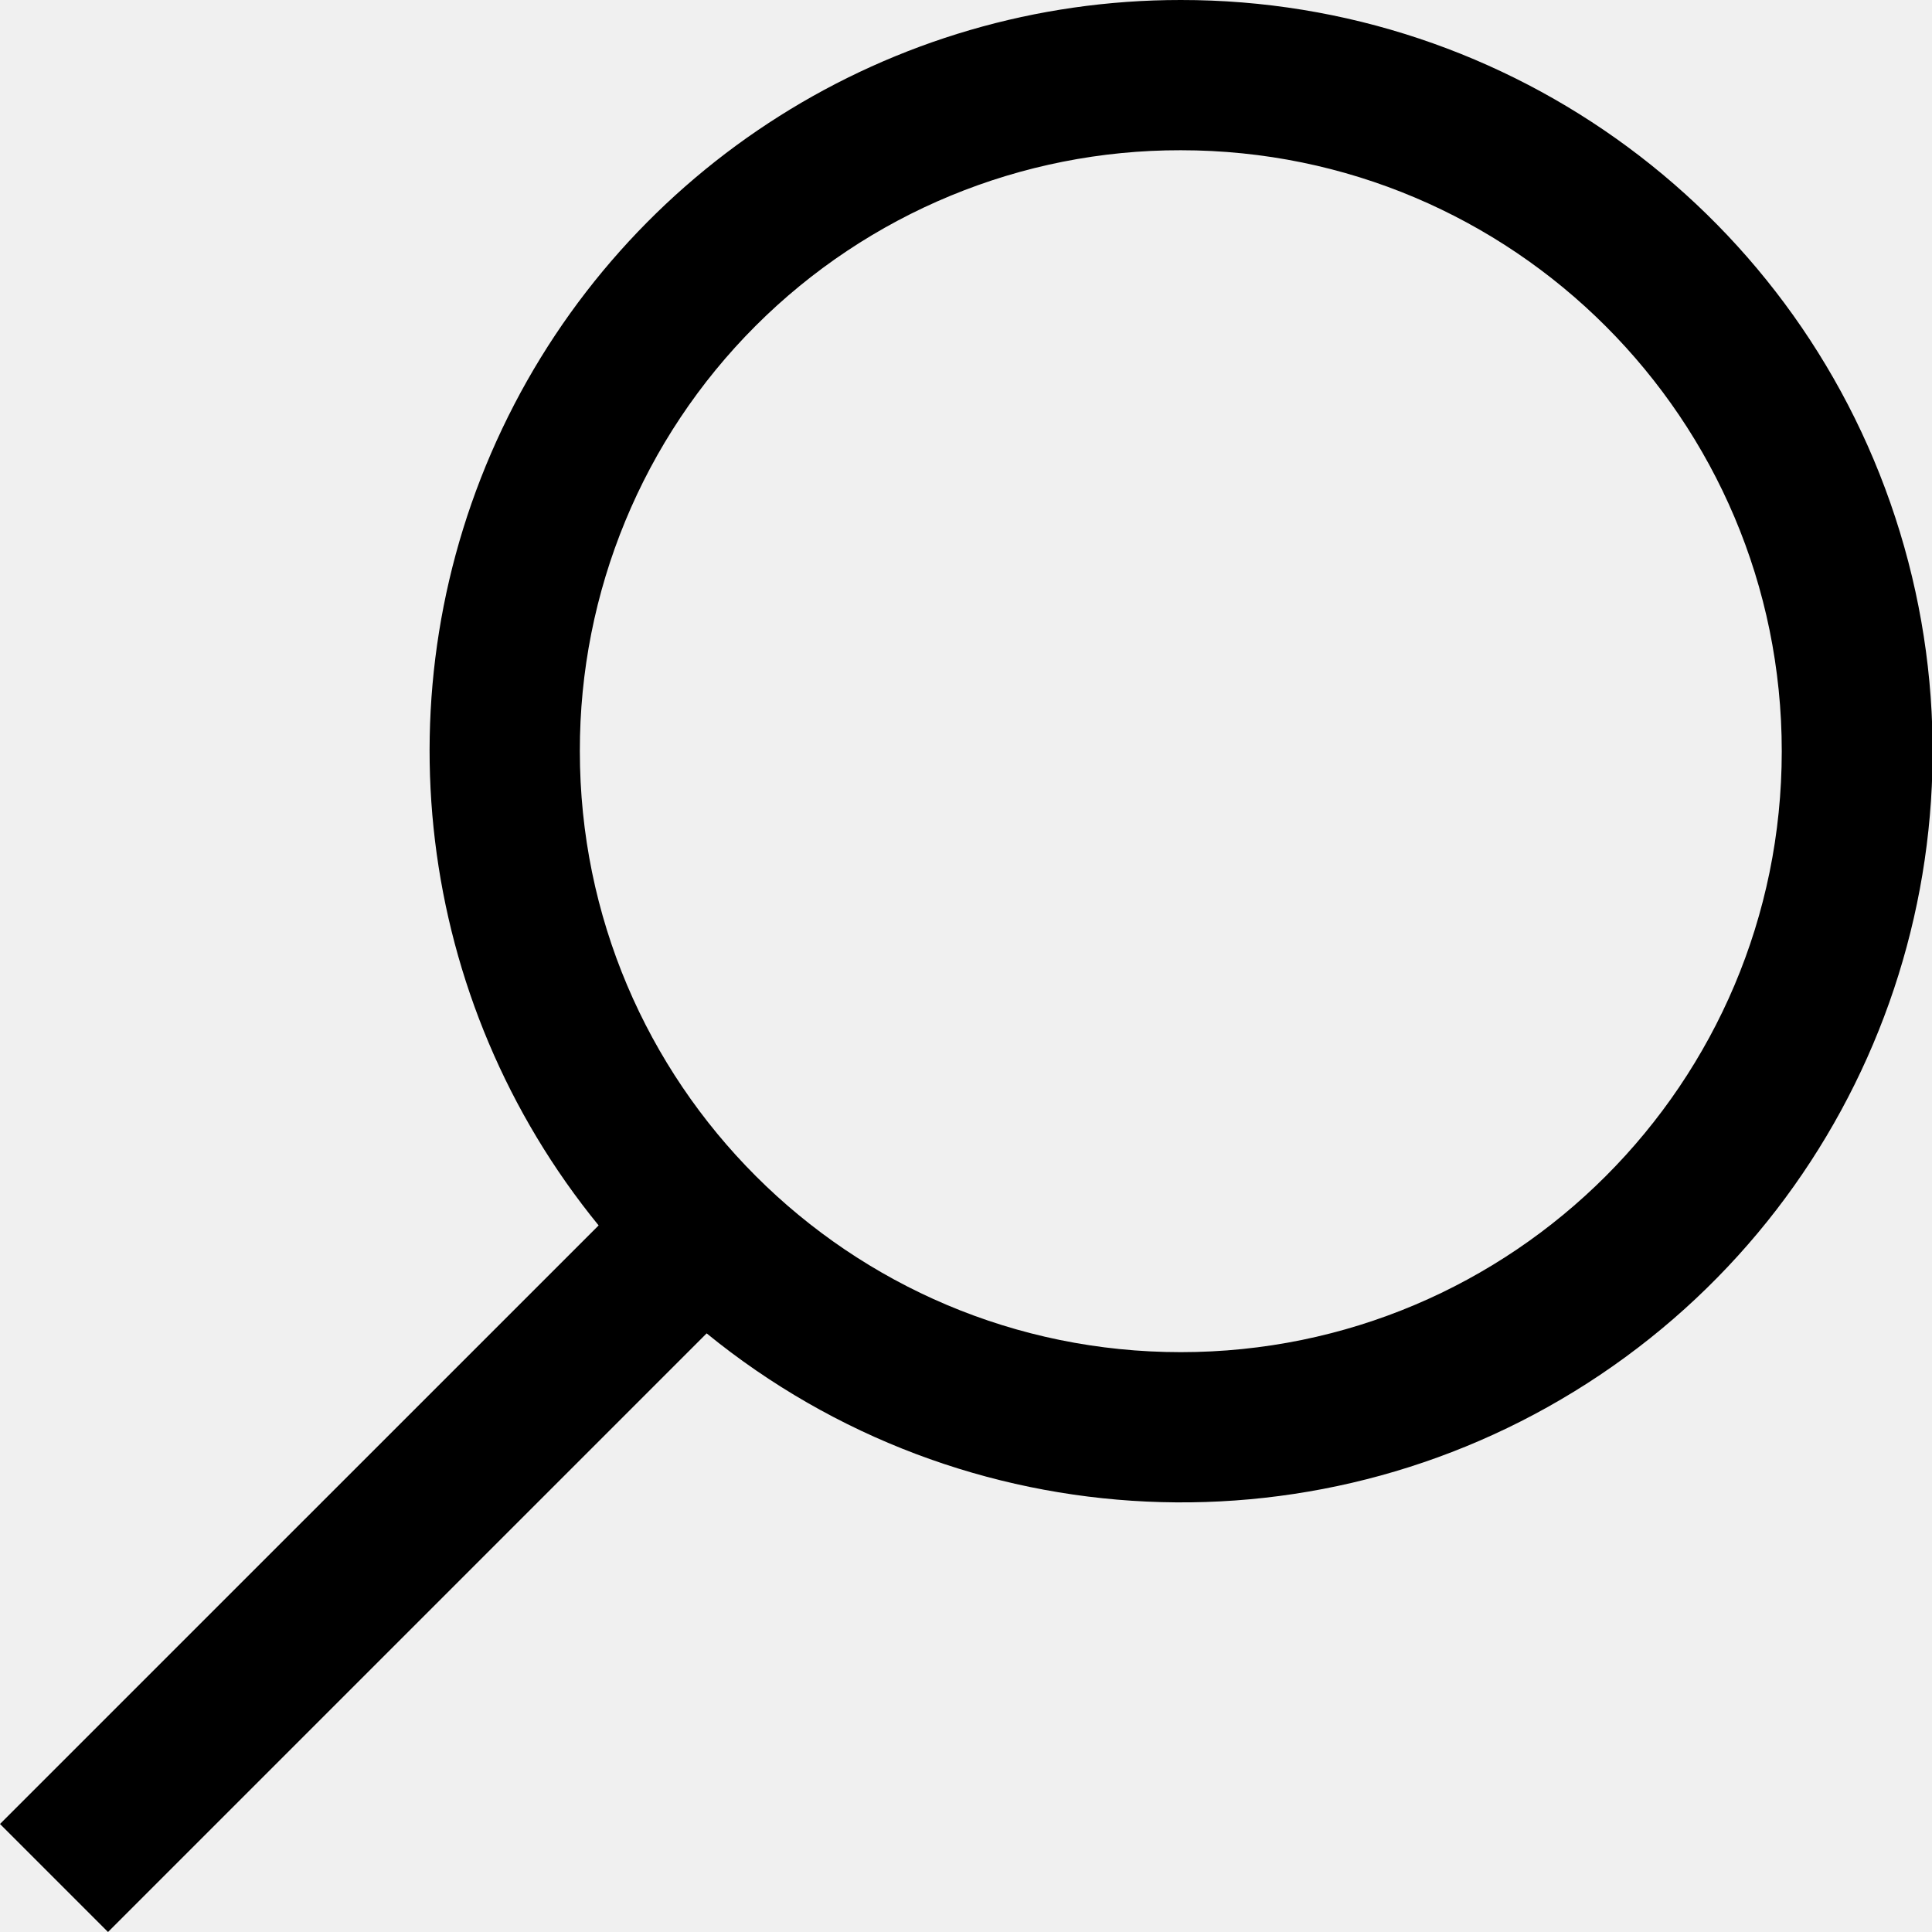
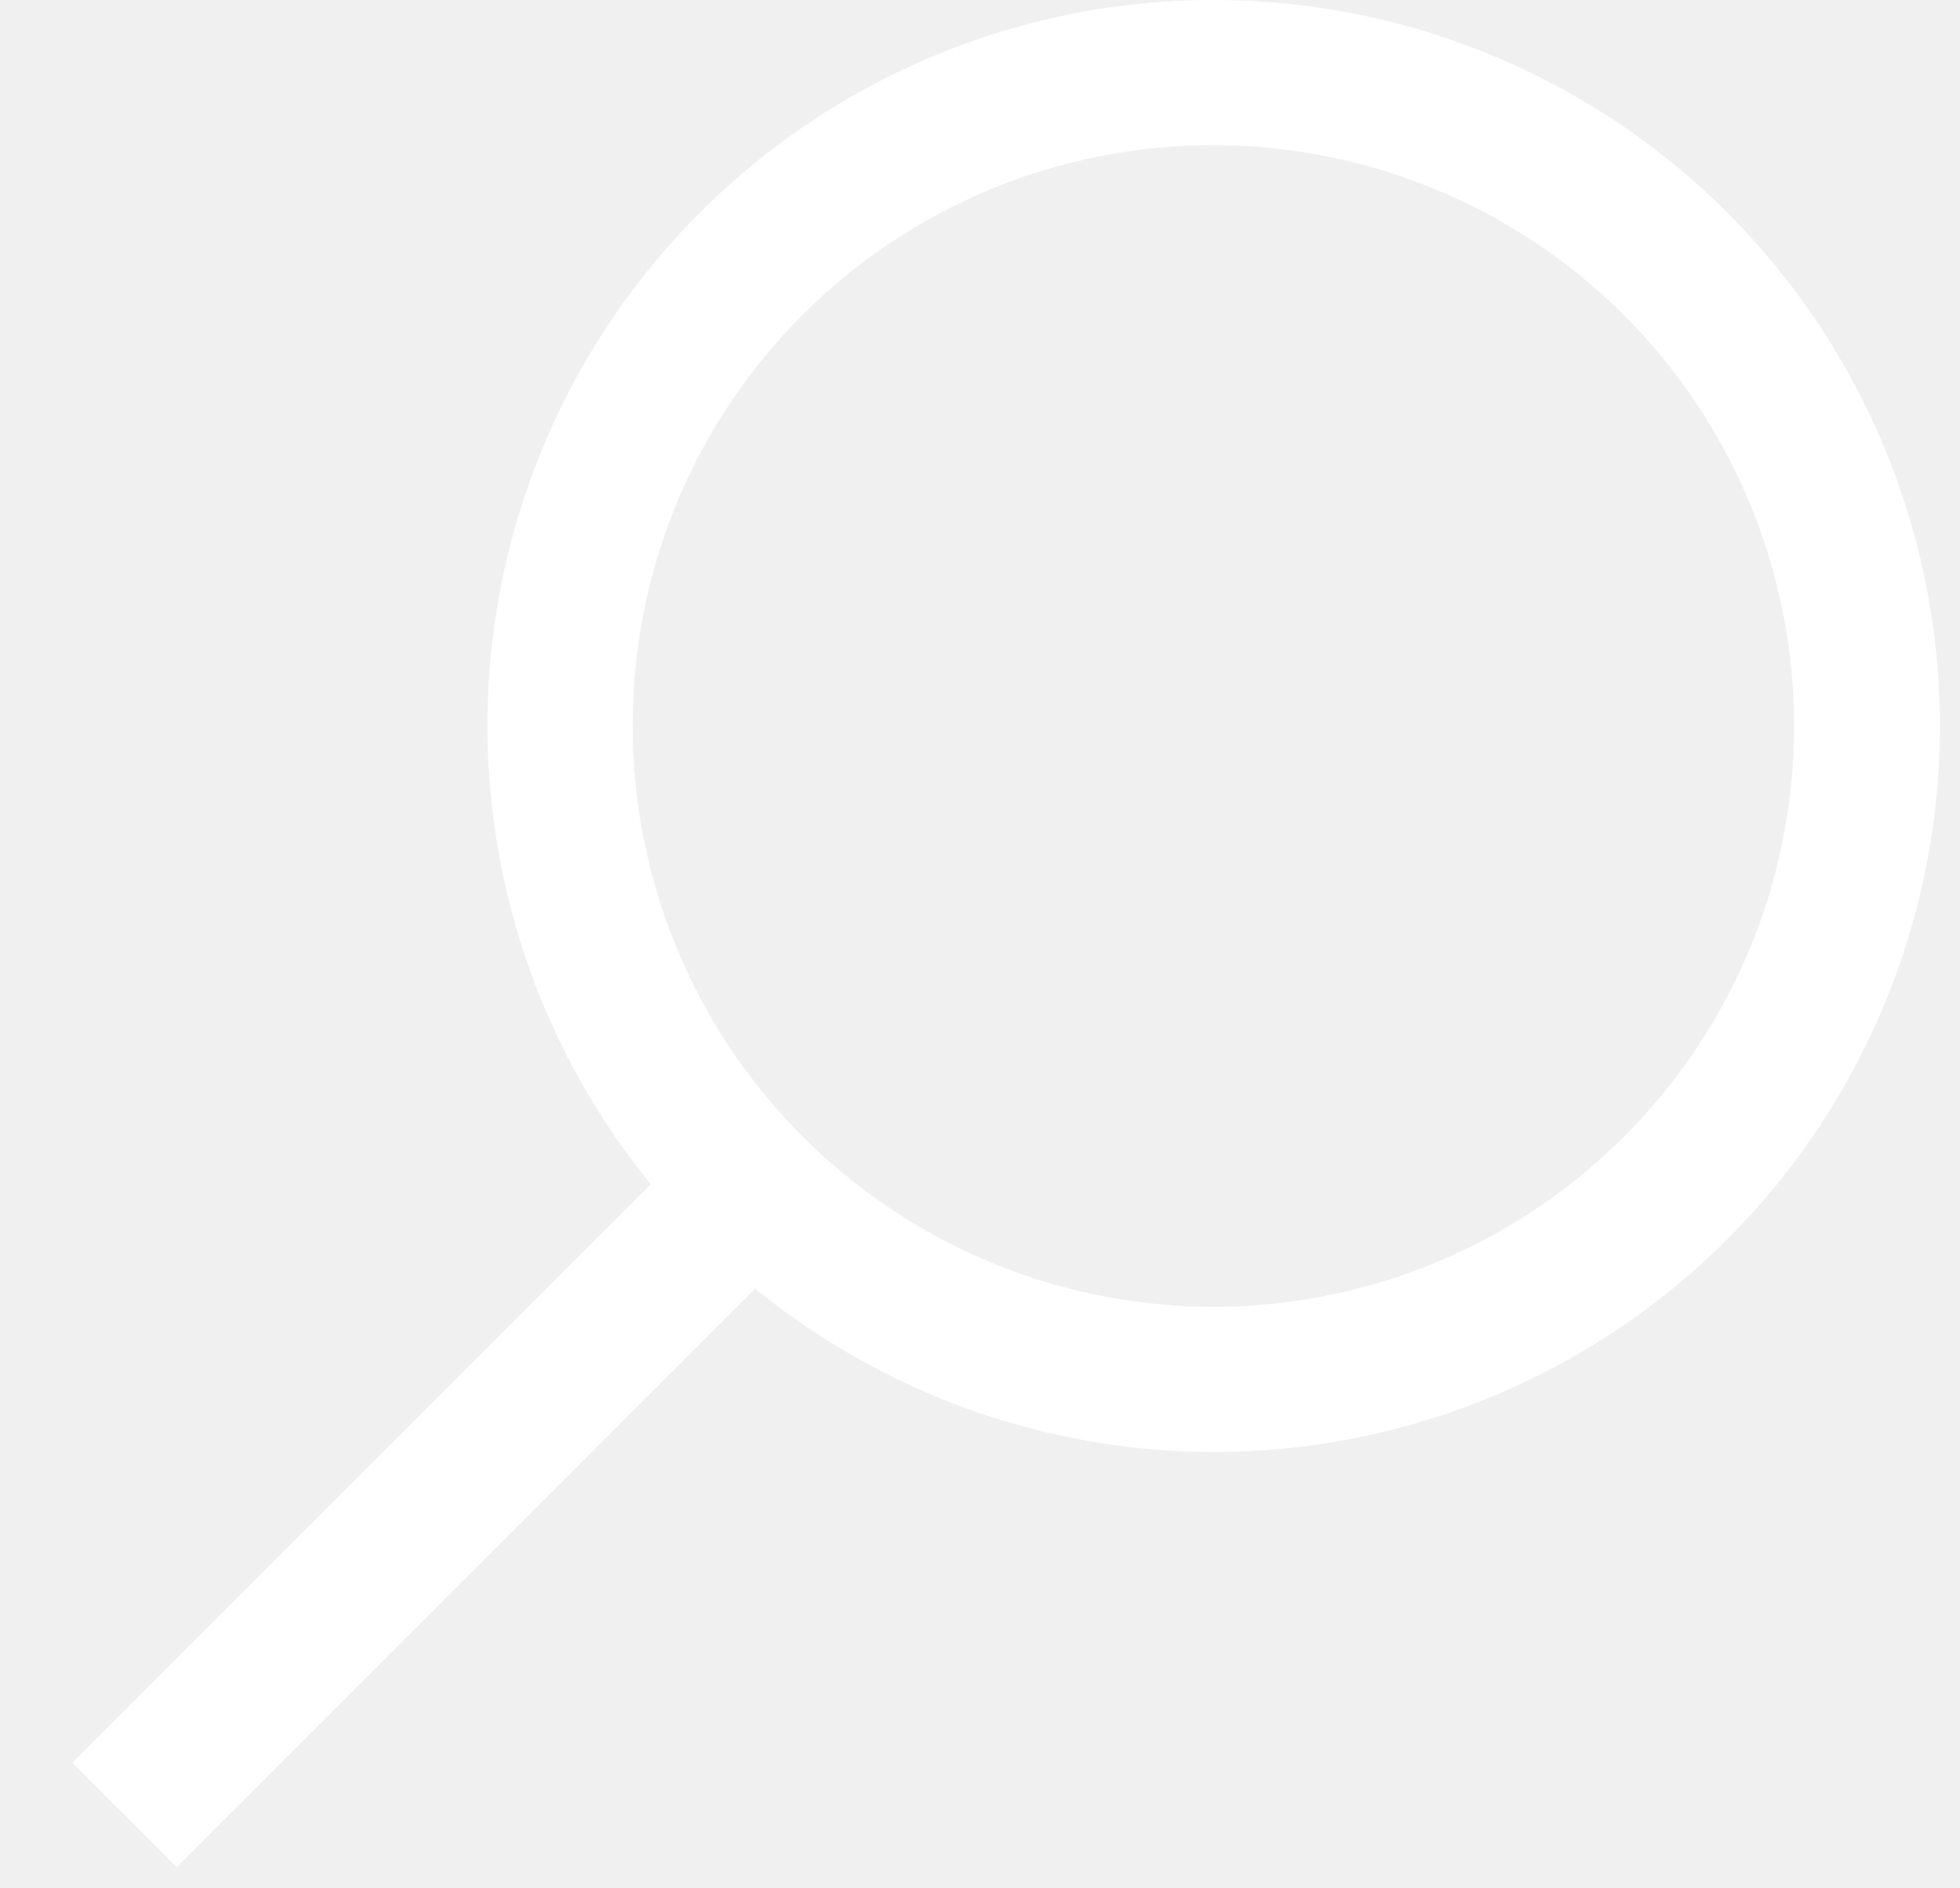
- <svg xmlns="http://www.w3.org/2000/svg" width="25.719" height="25.719" viewBox="0 0 25.719 25.719" version="1.1" id="svg3">
-   <defs id="defs7" />
-   <path id="search-solid" d="M19,3a9.995,9.995,0,0,0-7.75,16.313L3.281,27.281l1.438,1.438,7.969-7.969A10,10,0,1,0,19,3Zm0,2a8,8,0,1,1-8,8A7.985,7.985,0,0,1,19,5Z" transform="translate(-3.281 -3)" fill="#fff" style="fill:#000000" />
+ <svg xmlns="http://www.w3.org/2000/svg" width="27" height="26" viewBox="0 0 27 26" fill="none">
+   <path d="M16.715 -9.19438e-07C14.824 -0.001 12.971 0.535 11.372 1.545C9.773 2.555 8.494 3.998 7.682 5.706C6.871 7.414 6.56 9.318 6.787 11.195C7.015 13.073 7.77 14.848 8.965 16.313L0.996 24.281L2.434 25.719L10.403 17.75C11.645 18.762 13.111 19.462 14.68 19.789C16.248 20.116 17.872 20.062 19.415 19.631C20.957 19.2 22.374 18.404 23.545 17.311C24.716 16.218 25.608 14.86 26.145 13.351C26.682 11.841 26.848 10.225 26.63 8.638C26.411 7.051 25.815 5.539 24.891 4.231C23.967 2.922 22.742 1.855 21.319 1.119C19.896 0.382 18.317 -0.001 16.715 -9.19438e-07ZM16.715 2C18.297 2 19.844 2.469 21.16 3.348C22.475 4.227 23.501 5.477 24.106 6.939C24.712 8.4 24.87 10.009 24.561 11.561C24.253 13.113 23.491 14.538 22.372 15.657C21.253 16.776 19.828 17.538 18.276 17.846C16.724 18.155 15.116 17.997 13.654 17.391C12.192 16.785 10.943 15.76 10.063 14.445C9.184 13.129 8.715 11.582 8.715 10C8.713 8.949 8.919 7.908 9.32 6.936C9.721 5.965 10.311 5.082 11.054 4.339C11.797 3.595 12.68 3.006 13.651 2.605C14.623 2.204 15.664 1.998 16.715 2Z" fill="white" />
</svg>
